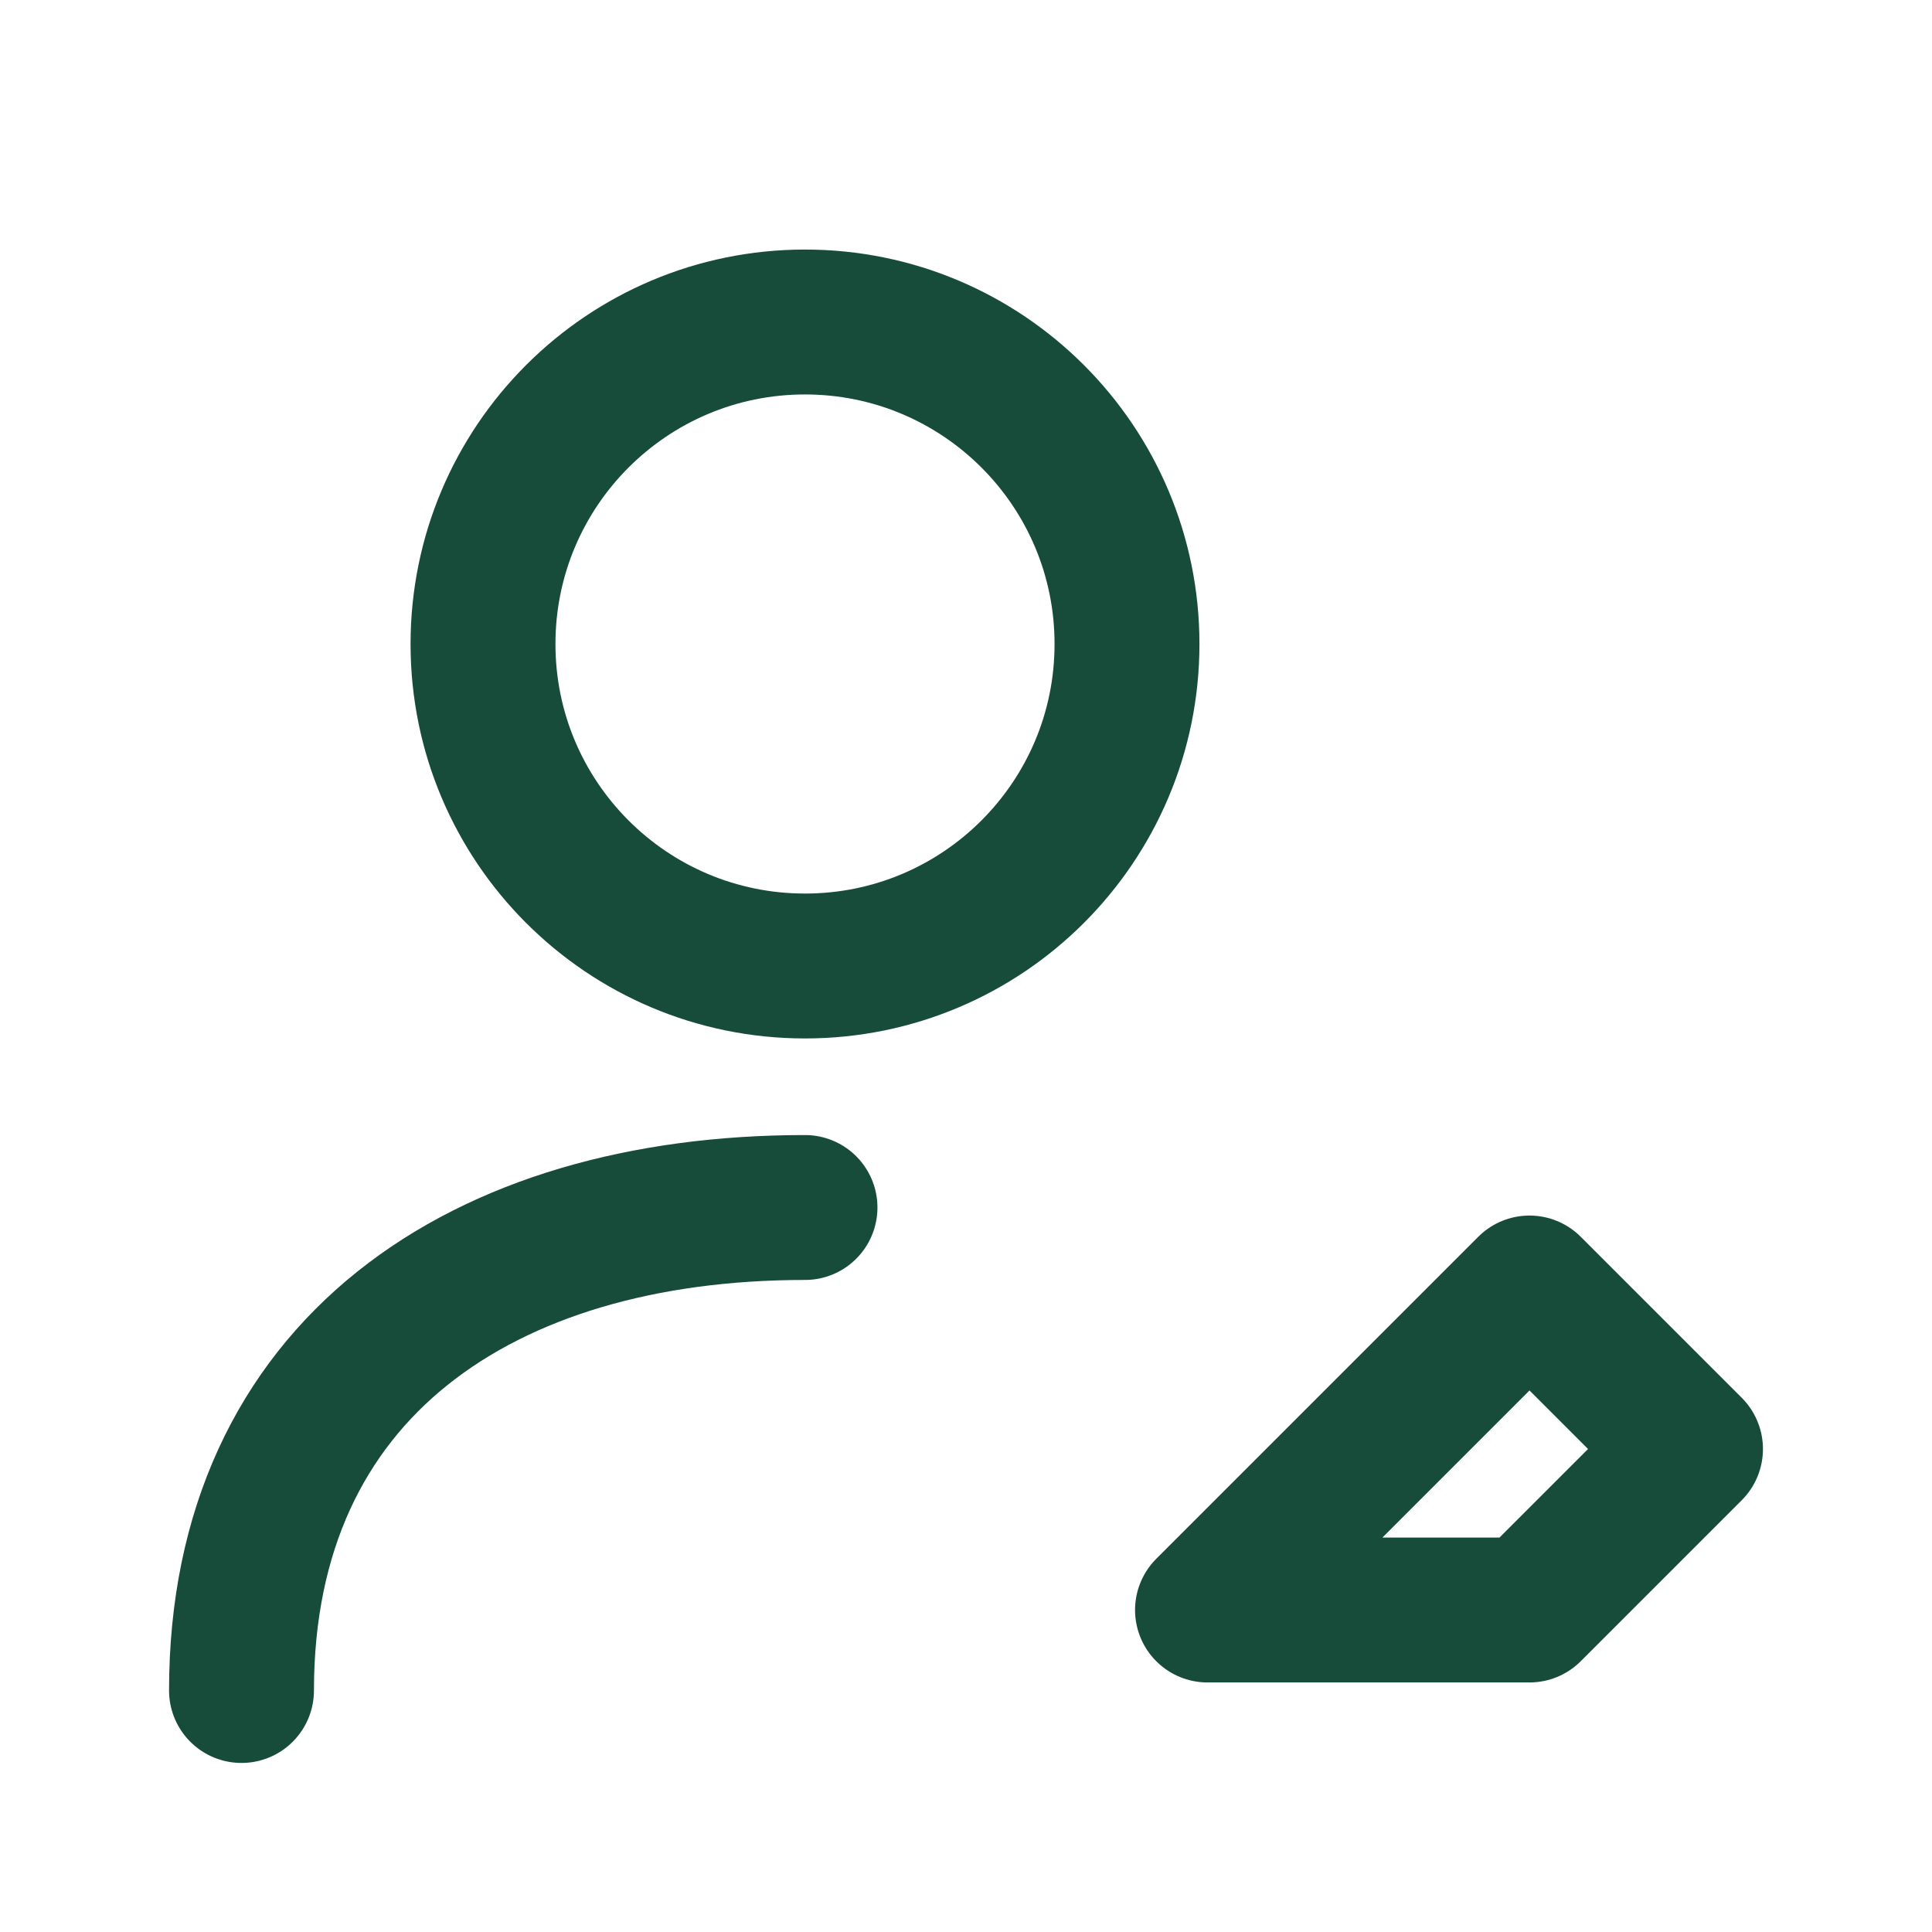
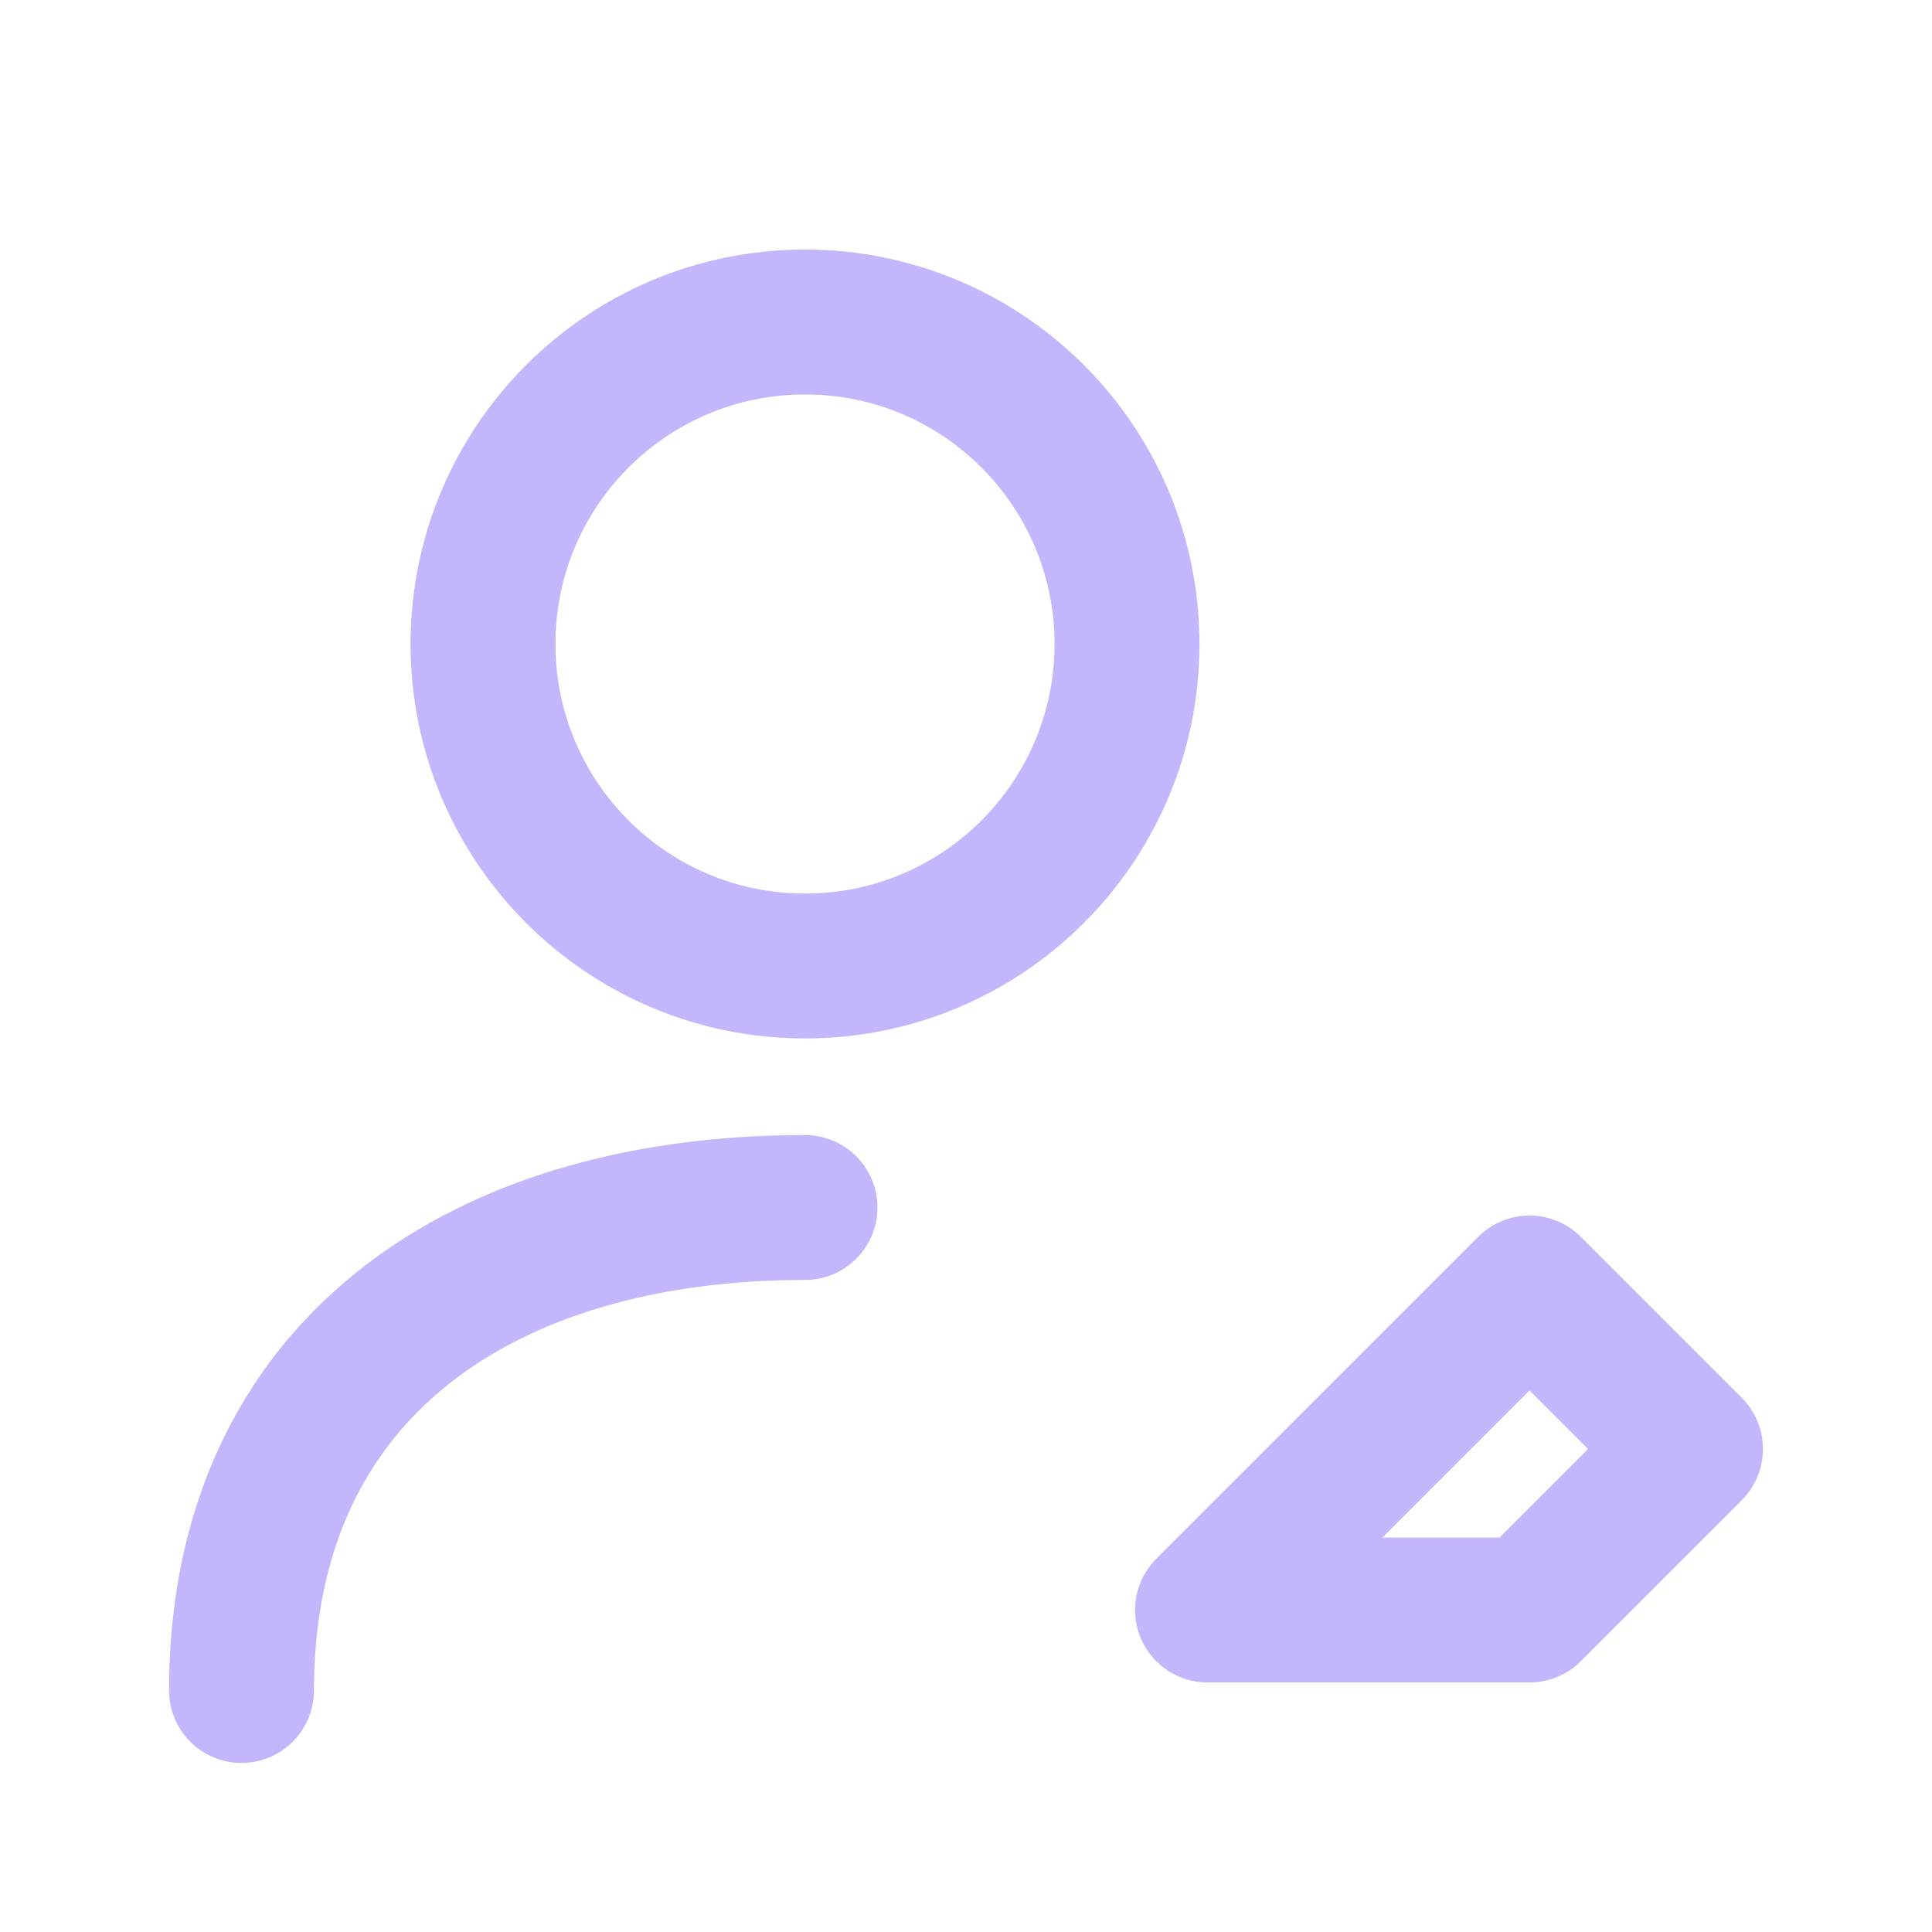
- <svg xmlns="http://www.w3.org/2000/svg" width="48" height="48" viewBox="0 0 24 24" fill="none" stroke="#174C3B" stroke-width="1.8" stroke-linecap="round" stroke-linejoin="round">
+ <svg xmlns="http://www.w3.org/2000/svg" width="48" height="48" viewBox="0 0 24 24" fill="none" stroke="#C4B5FD" stroke-width="1.8" stroke-linecap="round" stroke-linejoin="round">
  <circle cx="10" cy="8" r="4" />
  <path d="M3 21c0-4 3-6 7-6M15 20h4l2-2-2-2-4 4z" />
</svg>
